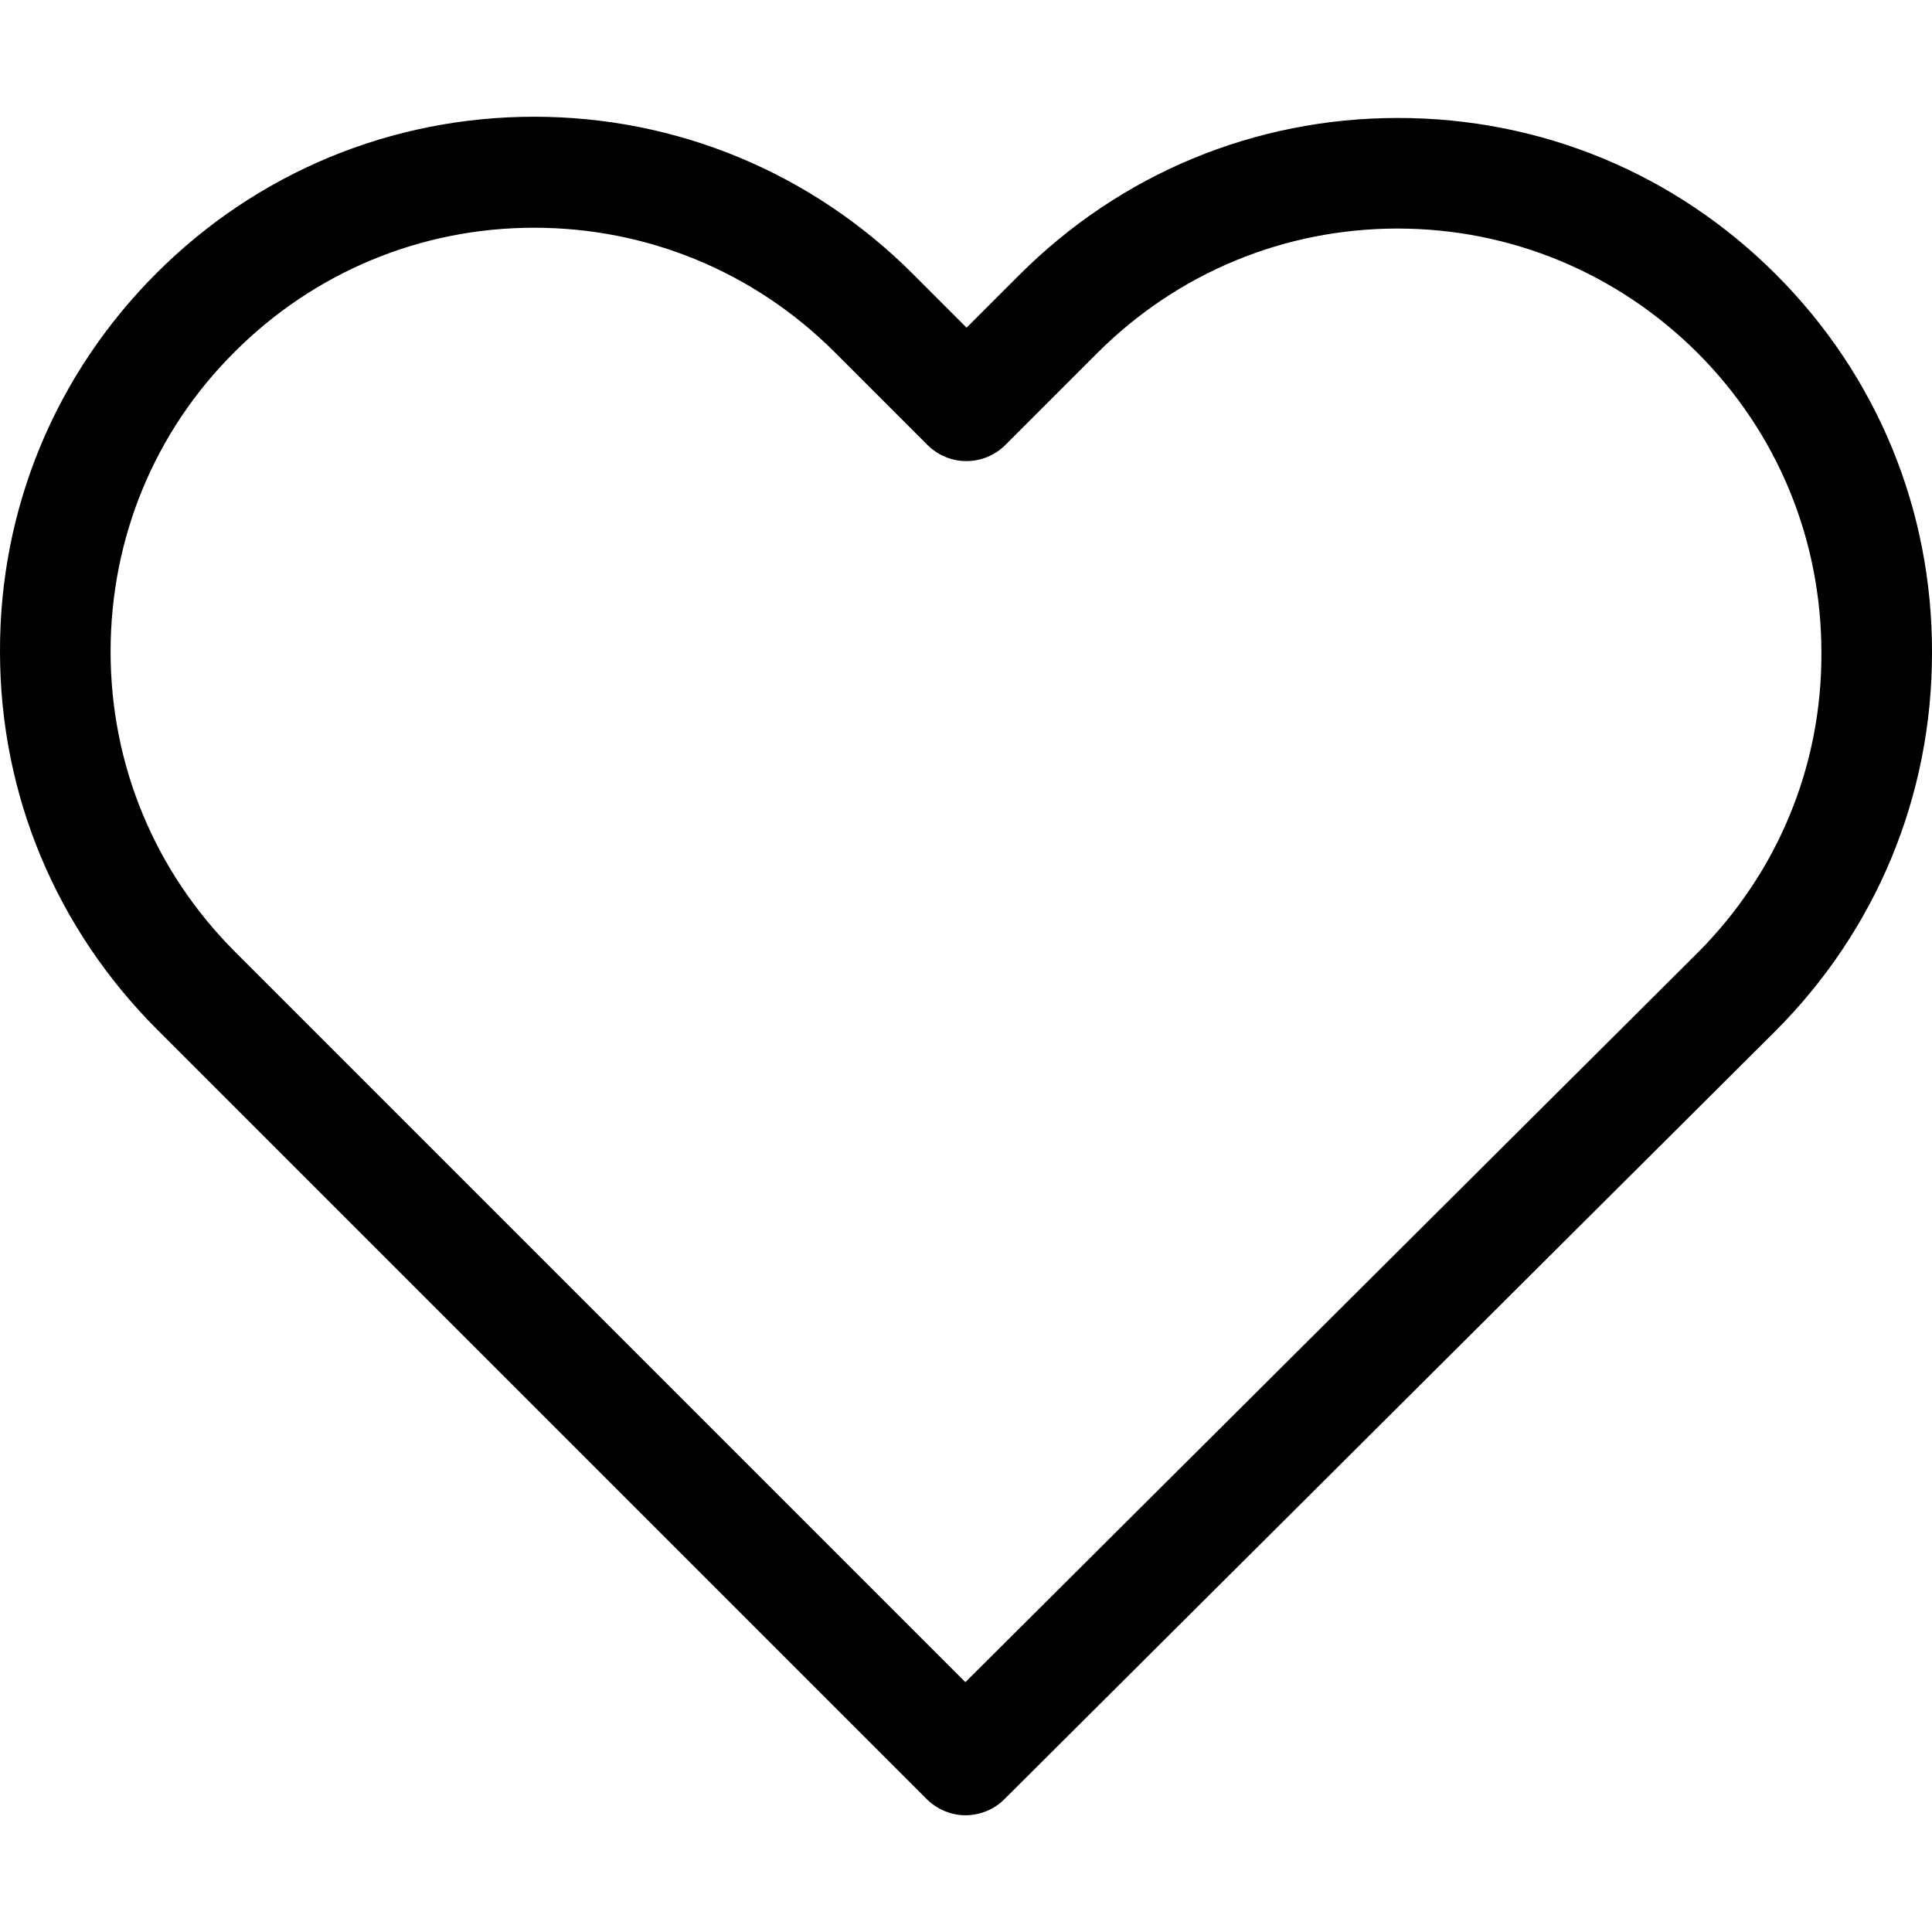
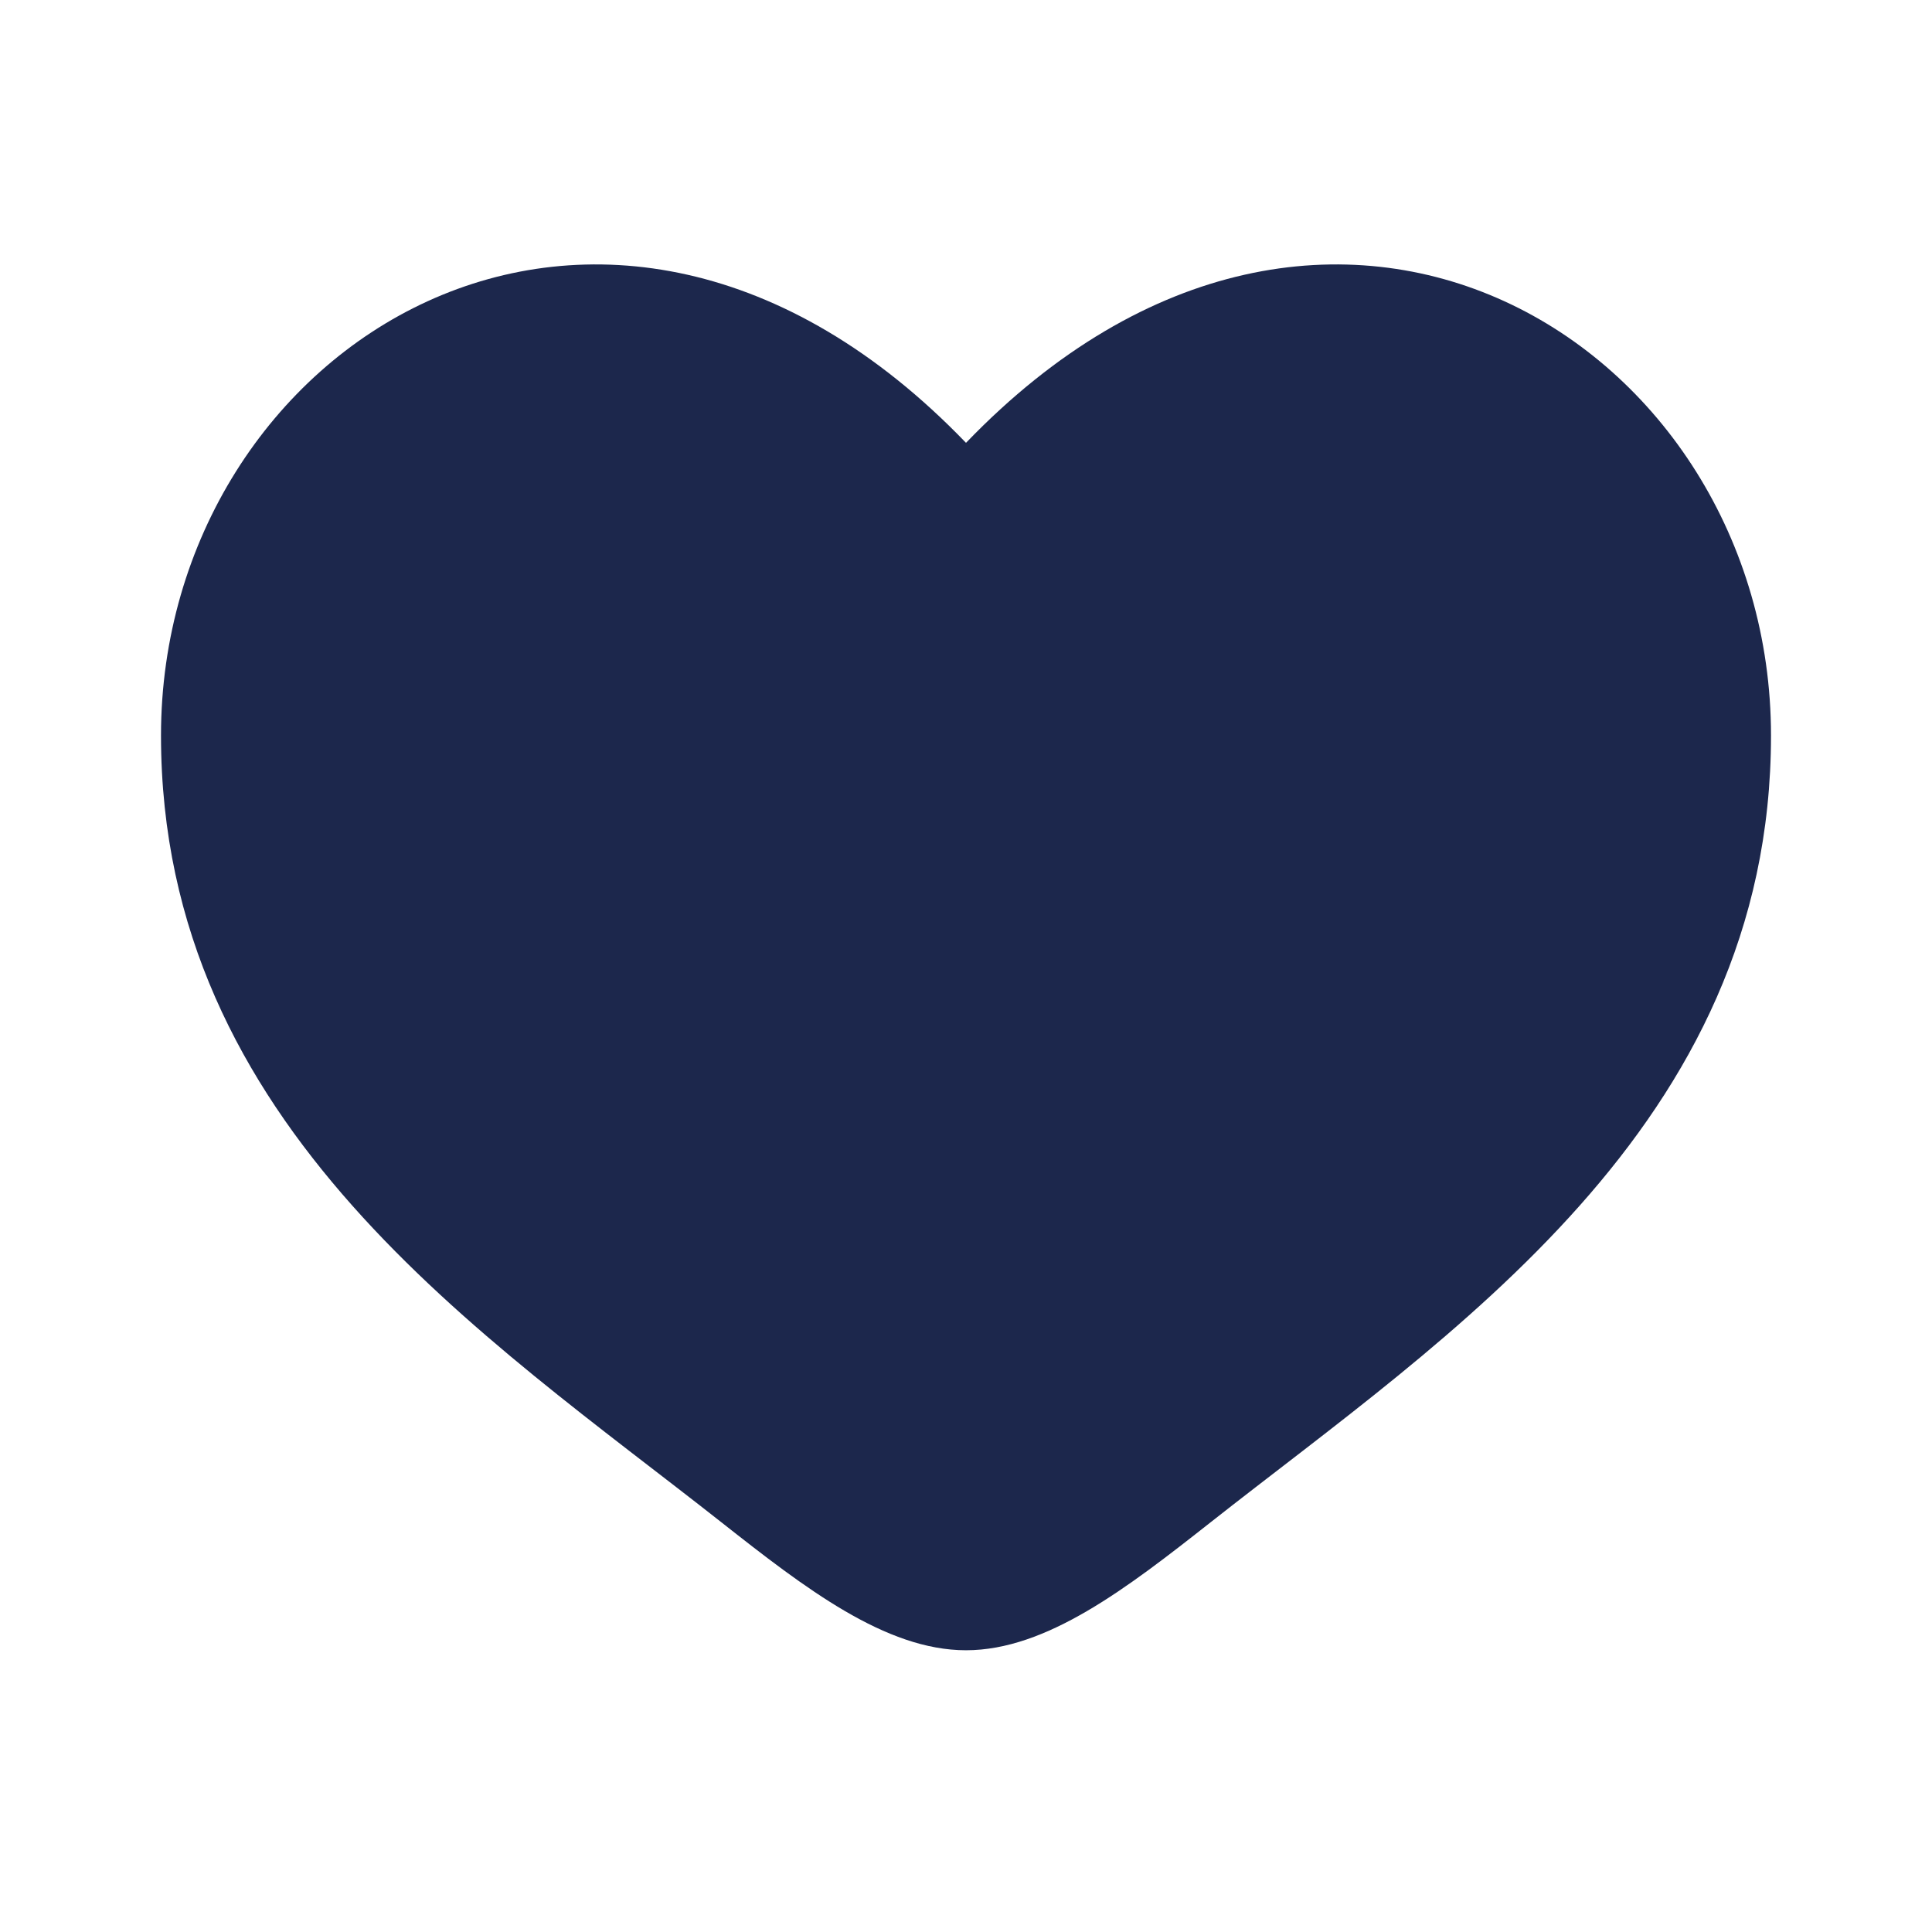
- <svg xmlns="http://www.w3.org/2000/svg" fill="#000000" height="800px" width="800px" version="1.1" id="Capa_1" viewBox="0 0 471.701 471.701" xml:space="preserve">
-   <g>
-     <path d="M433.601,67.001c-24.7-24.7-57.4-38.2-92.3-38.2s-67.7,13.6-92.4,38.3l-12.9,12.9l-13.1-13.1   c-24.7-24.7-57.6-38.4-92.5-38.4c-34.8,0-67.6,13.6-92.2,38.2c-24.7,24.7-38.3,57.5-38.2,92.4c0,34.9,13.7,67.6,38.4,92.3   l187.8,187.8c2.6,2.6,6.1,4,9.5,4c3.4,0,6.9-1.3,9.5-3.9l188.2-187.5c24.7-24.7,38.3-57.5,38.3-92.4   C471.801,124.501,458.301,91.701,433.601,67.001z M414.401,232.701l-178.7,178l-178.3-178.3c-19.6-19.6-30.4-45.6-30.4-73.3   s10.7-53.7,30.3-73.2c19.5-19.5,45.5-30.3,73.1-30.3c27.7,0,53.8,10.8,73.4,30.4l22.6,22.6c5.3,5.3,13.8,5.3,19.1,0l22.4-22.4   c19.6-19.6,45.7-30.4,73.3-30.4c27.6,0,53.6,10.8,73.2,30.3c19.6,19.6,30.3,45.6,30.3,73.3   C444.801,187.101,434.001,213.101,414.401,232.701z" />
-   </g>
+ <svg xmlns="http://www.w3.org/2000/svg" width="800px" height="800px" viewBox="0 0 24 24" fill="none">
+   <path d="M2 9.137C2 14 6.019 16.591 8.962 18.911C10 19.729 11 20.5 12 20.5C13 20.5 14 19.729 15.038 18.911C17.981 16.591 22 14 22 9.137C22 4.274 16.5 0.825 12 5.501C7.5 0.825 2 4.274 2 9.137Z" fill="#1C274C" />
</svg>
